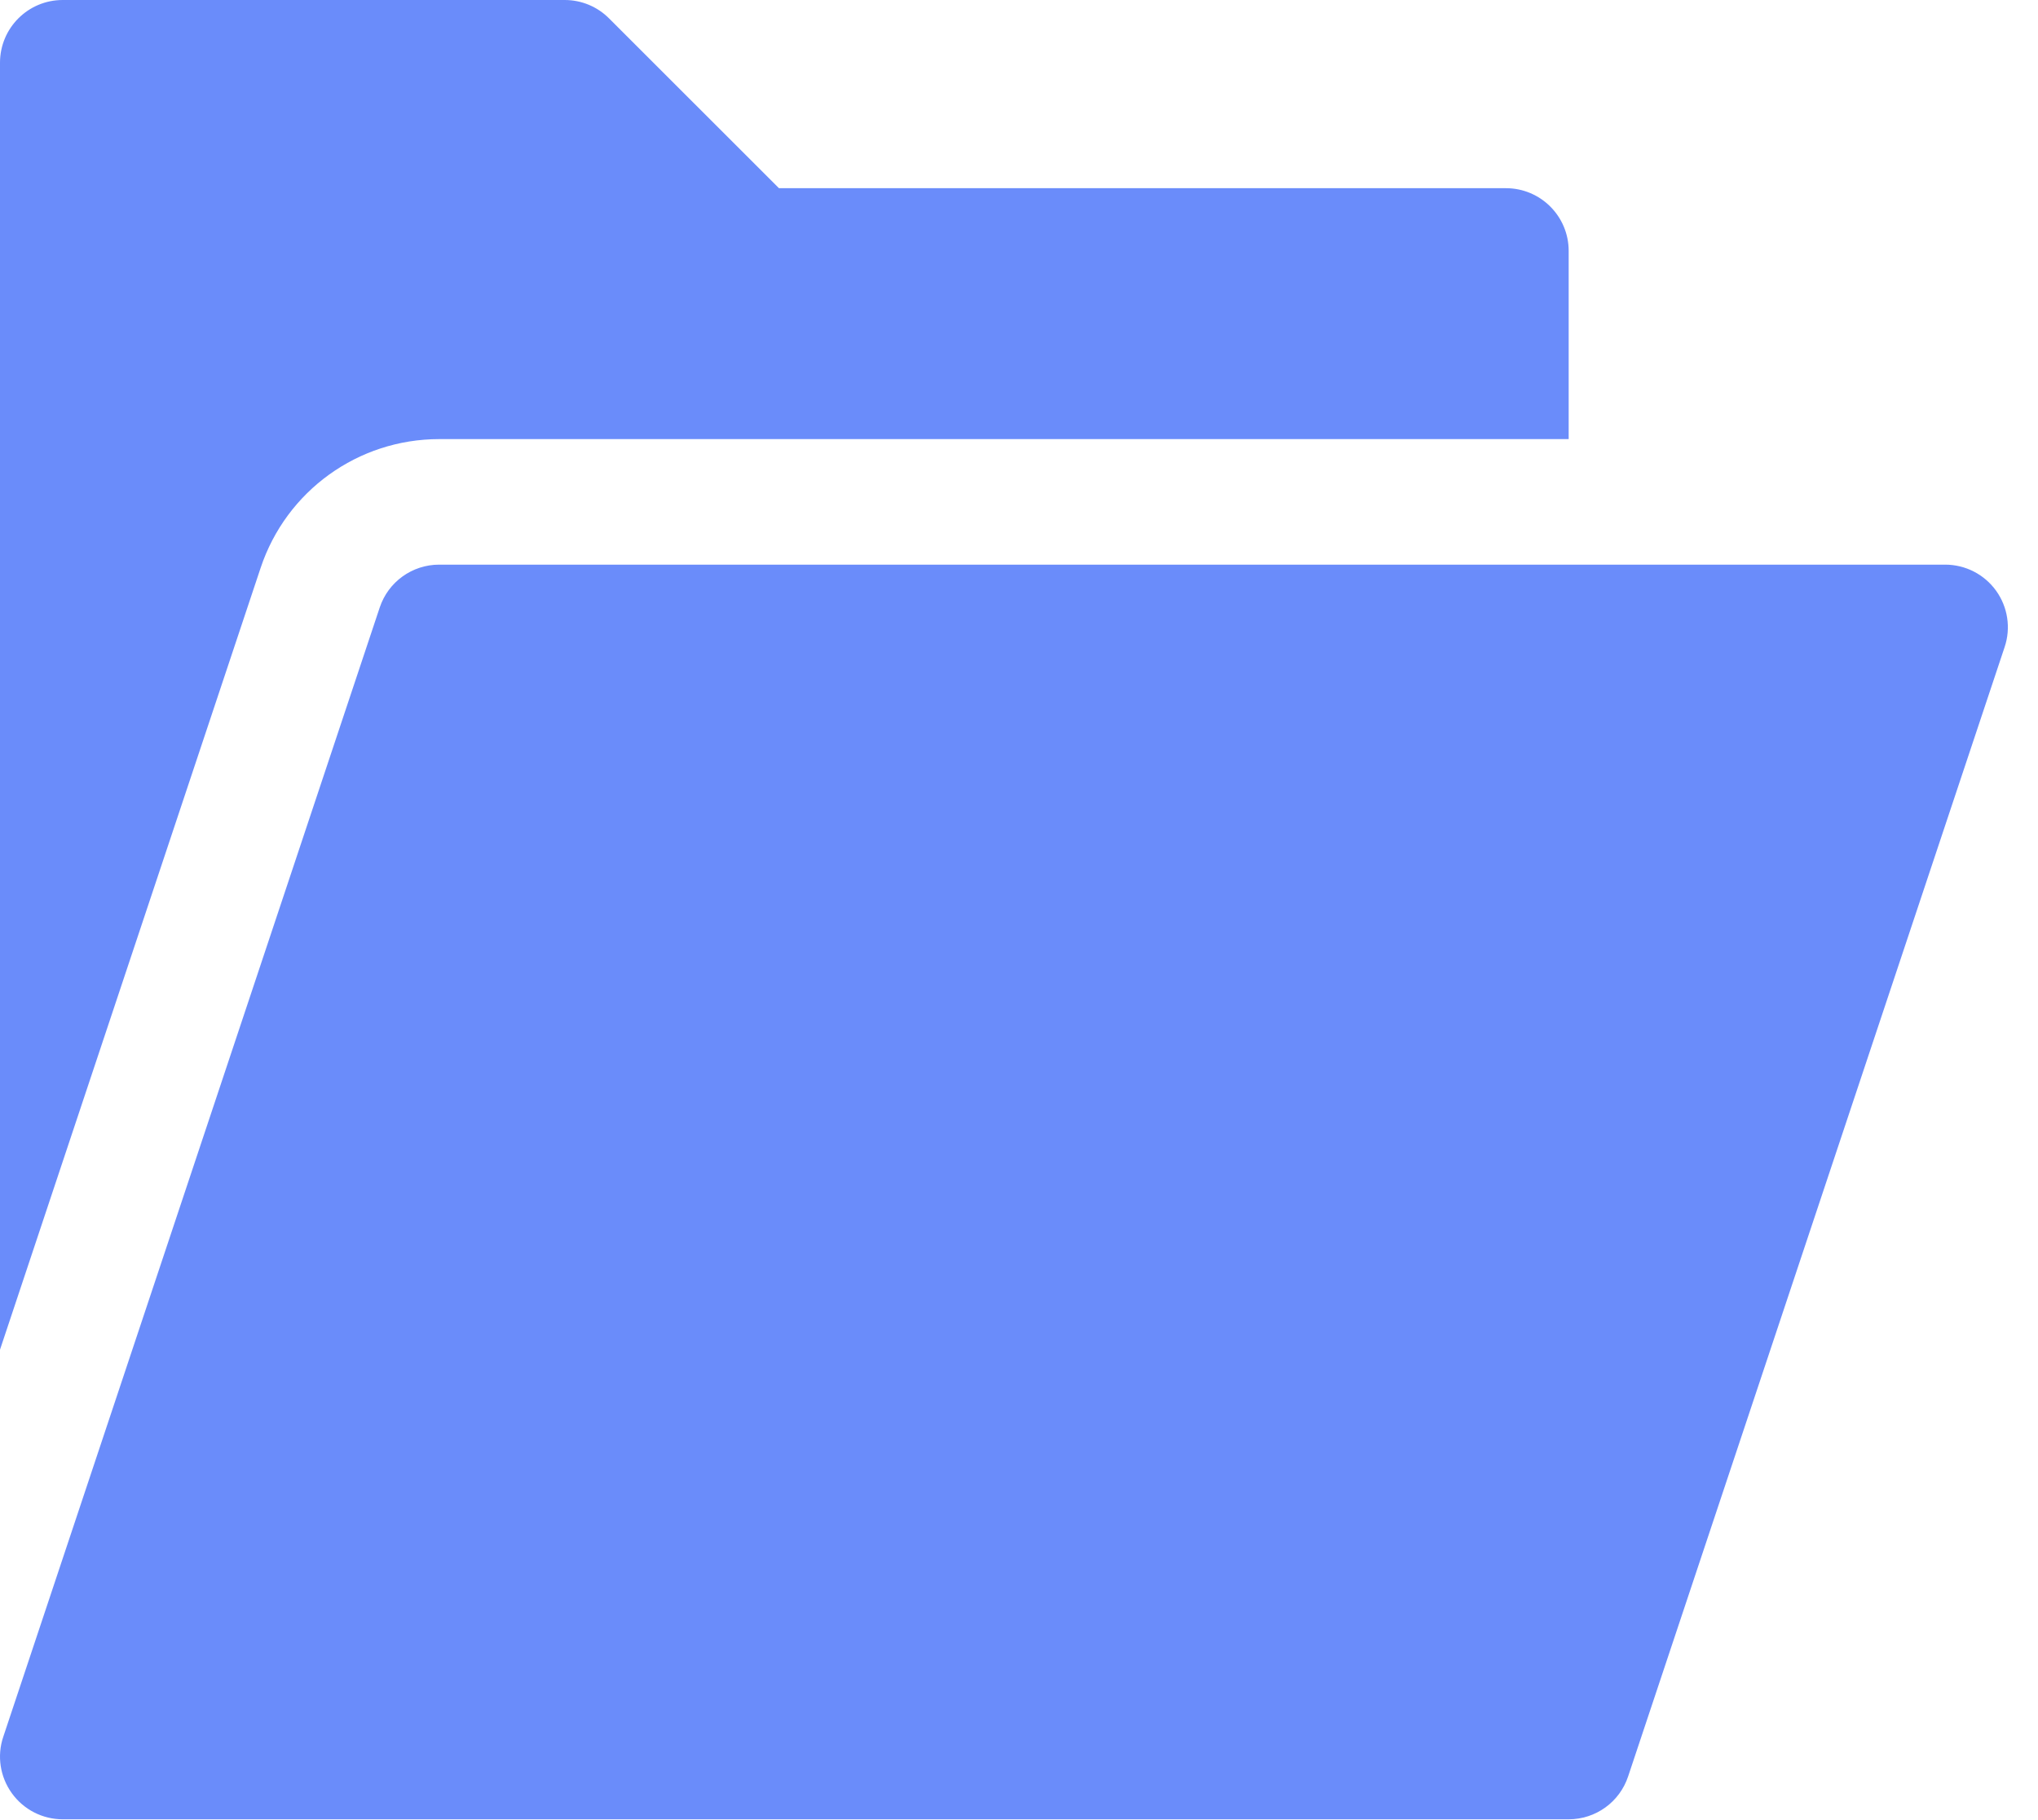
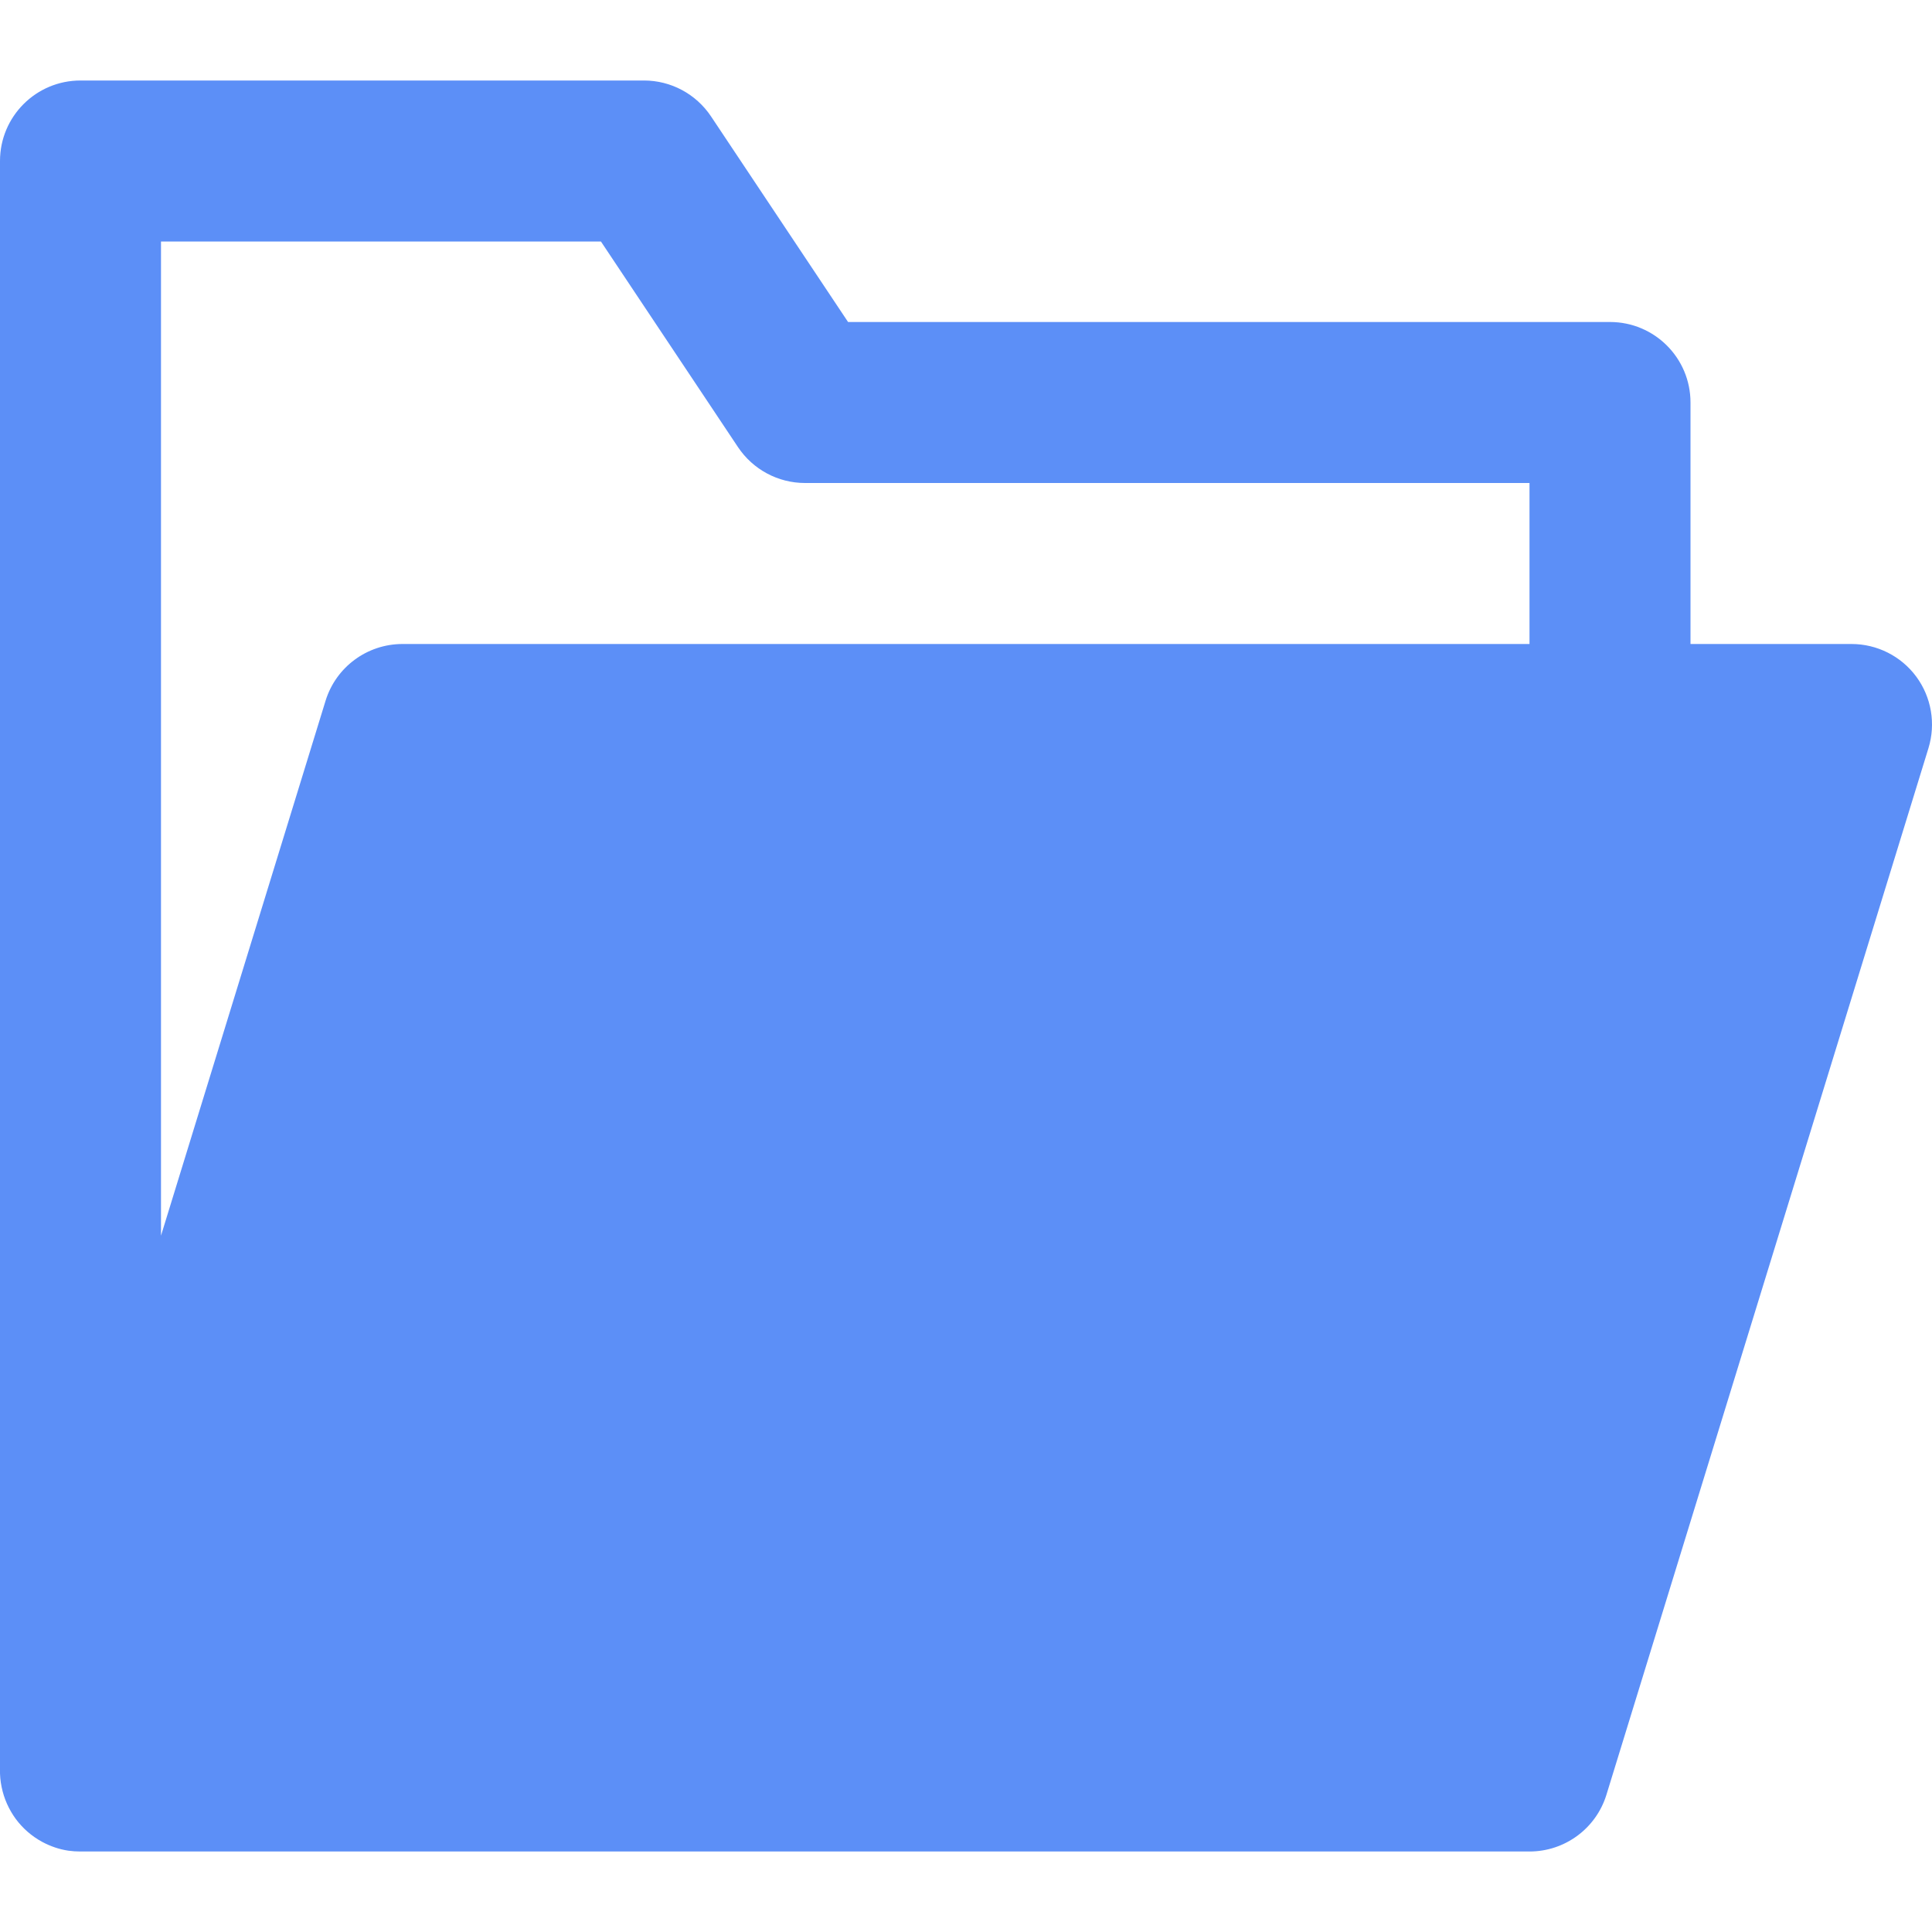
- <svg xmlns="http://www.w3.org/2000/svg" width="28px" height="25px" viewBox="0 0 28 25" version="1.1">
-   <defs />
-   <g id="Symbols" stroke="none" stroke-width="1" fill="none" fill-rule="evenodd">
-     <g id="icon/open-folder-hover" fill-rule="nonzero" fill="#6A8CFA">
-       <path d="M3.581,7.803 C3.933,6.746 4.919,6.034 6.034,6.034 L21.552,6.034 L21.552,3.448 C21.552,2.972 21.166,2.586 20.69,2.586 L10.702,2.586 L8.368,0.253 C8.207,0.091 7.988,0 7.759,0 L0.862,0 C0.385,0 0,0.386 0,0.862 L0,18.547 L3.581,7.803 Z" id="Shape" />
-       <path d="M27.424,8.117 C27.261,7.891 27.001,7.759 26.724,7.759 L6.034,7.759 C5.663,7.759 5.334,7.996 5.217,8.348 L0.045,23.866 C-0.044,24.128 0.001,24.417 0.163,24.642 C0.325,24.867 0.585,25 0.862,25 L21.552,25 C21.923,25 22.252,24.763 22.369,24.41 L27.541,8.893 C27.63,8.63 27.585,8.341 27.424,8.117 Z" id="Shape" />
-     </g>
+ <svg xmlns="http://www.w3.org/2000/svg" version="1.1" x="0px" y="0px" viewBox="0 0 24 24" xml:space="preserve" width="24" height="24">
+   <g class="nc-icon-wrapper" fill="#5c8ff7">
+     <path fill="#5c8ff7" d="M23.805,8.406C23.616,8.15,23.317,8,23,8h-2V5c0-0.552-0.447-1-1-1h-9.465L8.832,1.445 C8.646,1.167,8.334,1,8,1H1C0.447,1,0,1.448,0,2v19.978c-0.002,0.074,0.005,0.148,0.02,0.22c0.029,0.145,0.09,0.279,0.174,0.395 c0.087,0.118,0.199,0.217,0.333,0.289c0.099,0.053,0.208,0.091,0.323,0.108C0.9,22.997,0.95,23,1,23c0.008,0,0.016,0,0.023,0H19 c0.439,0,0.827-0.286,0.956-0.706l4-13C24.049,8.991,23.993,8.661,23.805,8.406z M2,3h5.465l1.703,2.555C9.354,5.833,9.666,6,10,6h9 v2H5C4.561,8,4.173,8.286,4.044,8.706L2,15.35V3z" />
  </g>
</svg>
